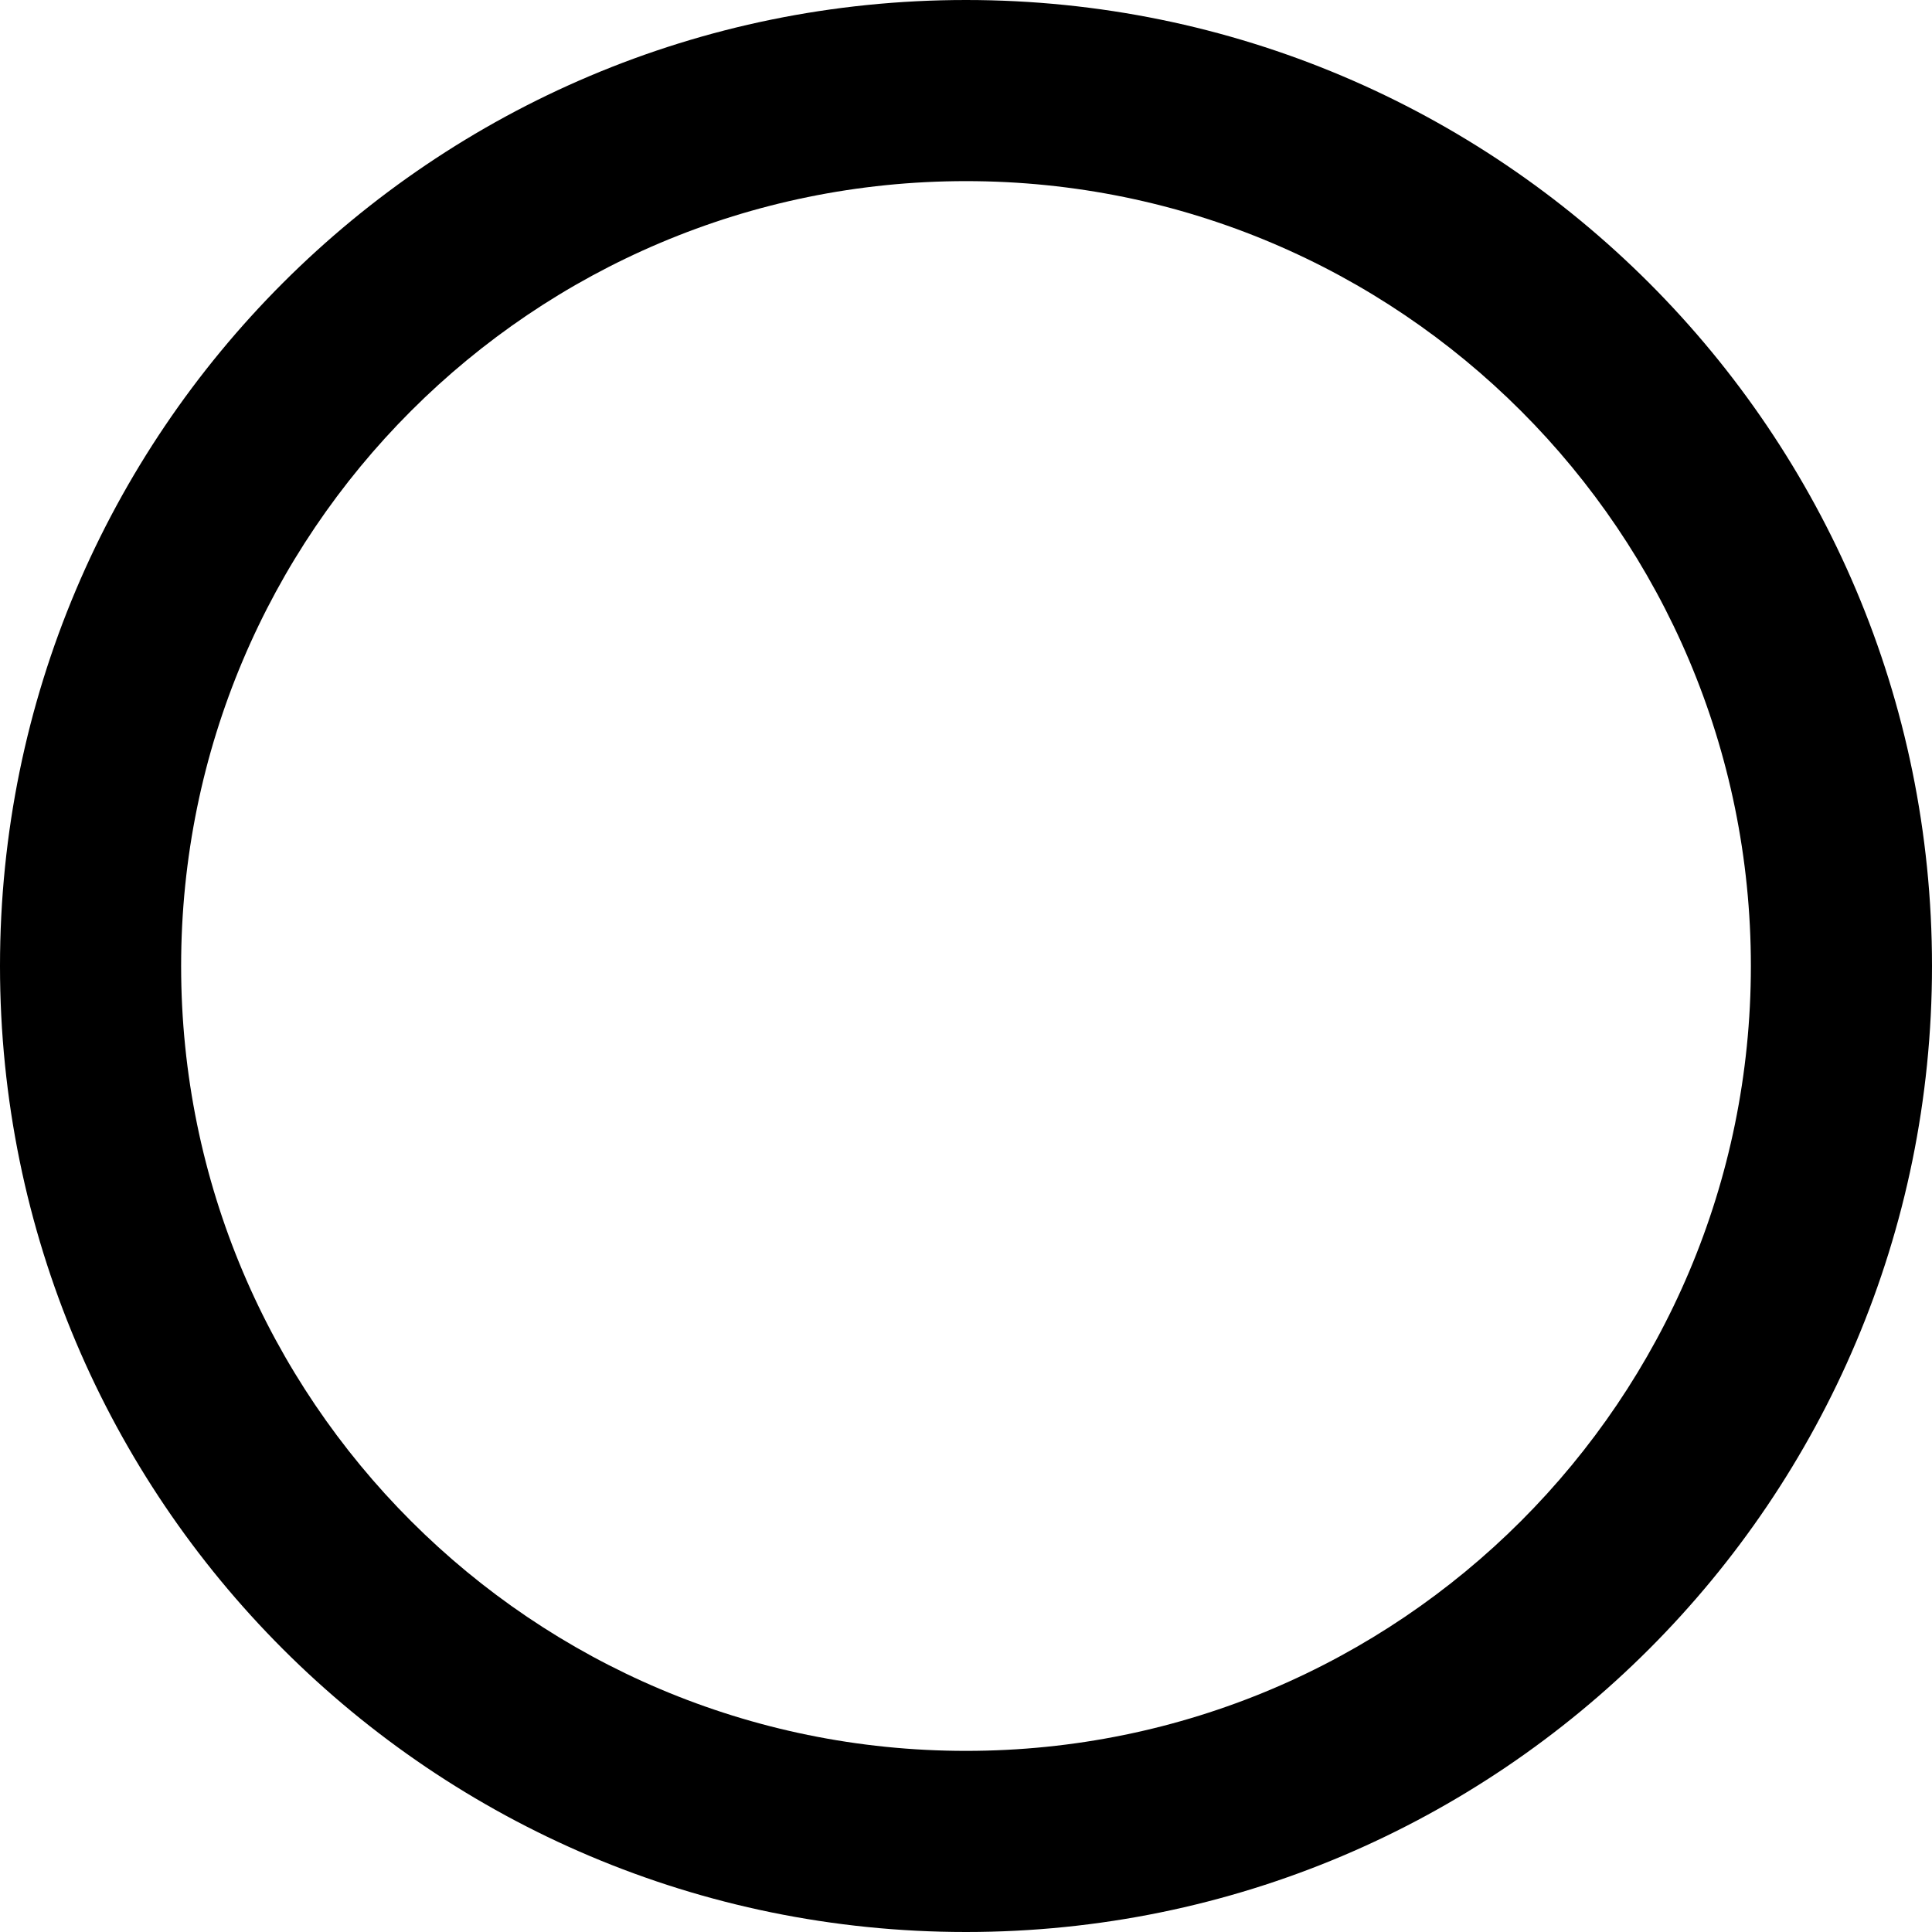
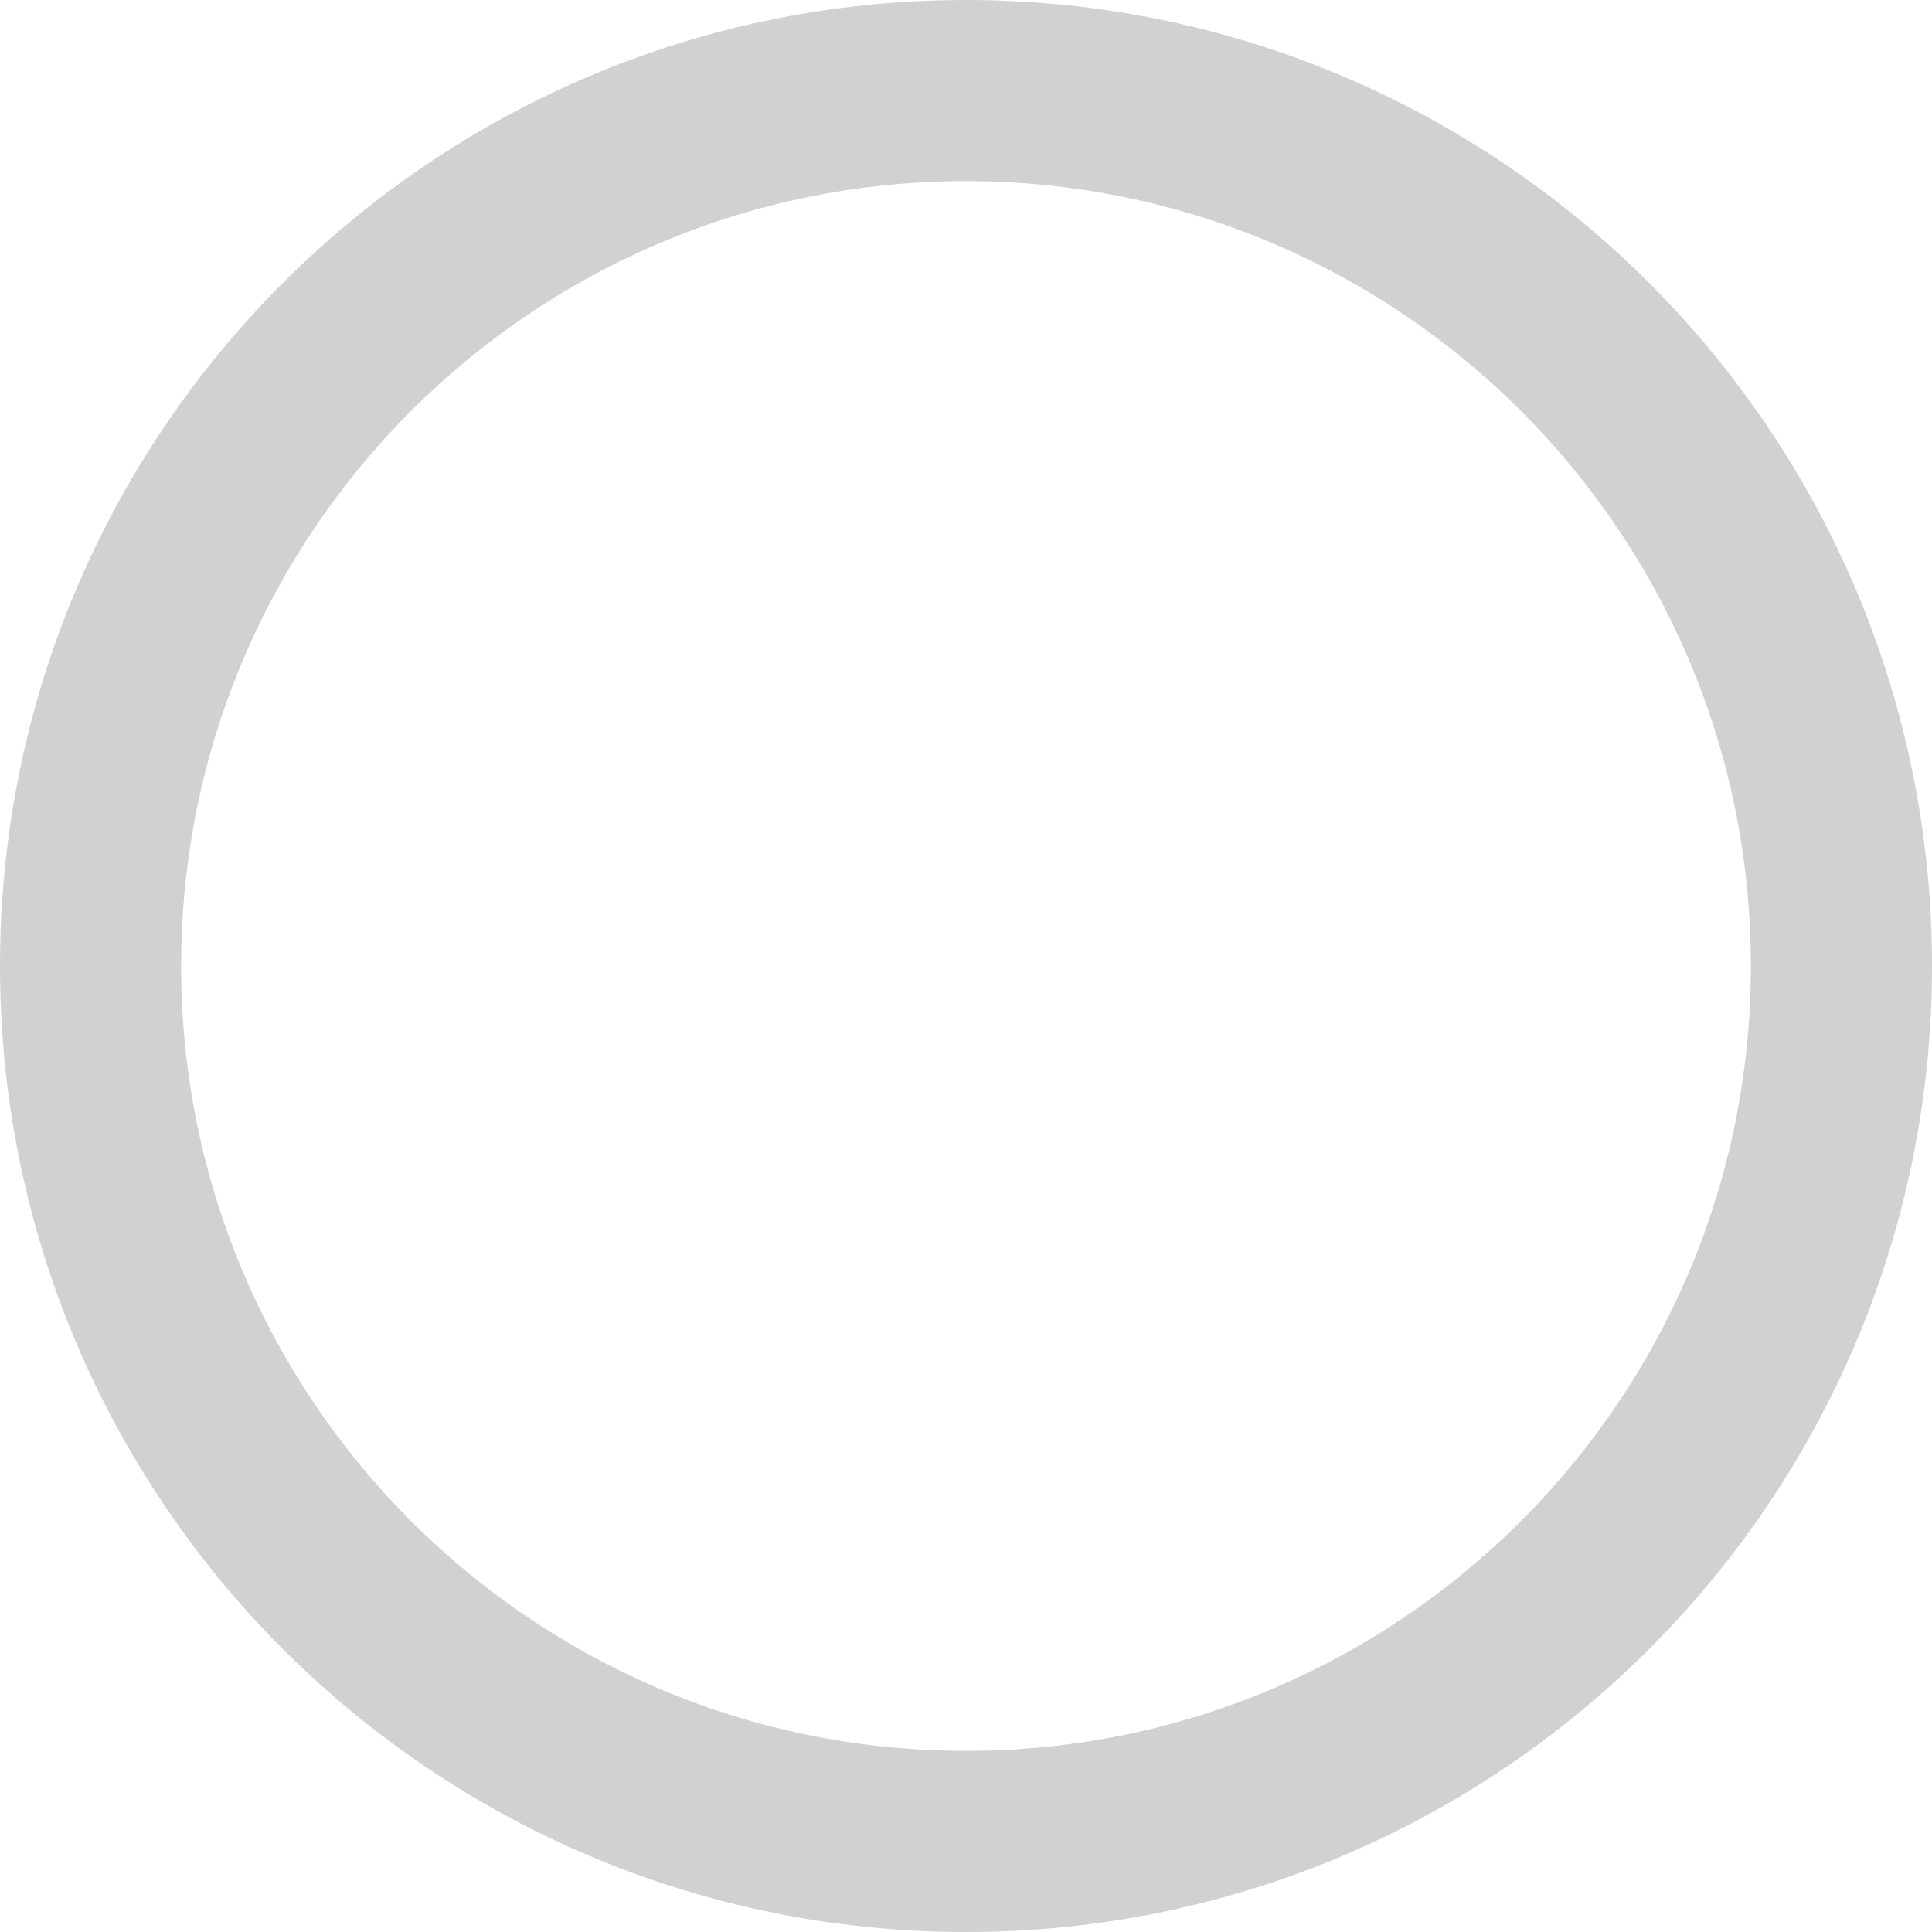
<svg xmlns="http://www.w3.org/2000/svg" viewBox="0 0 512 512">
-   <path d="M512 256C512 397.4 397.4 512 256 512C114.6 512 0 397.4 0 256C0 114.6 114.6 0 256 0C397.4 0 512 114.6 512 256zM256 48C141.1 48 48 141.1 48 256C48 370.9 141.1 464 256 464C370.9 464 464 370.9 464 256C464 141.1 370.9 48 256 48z" />
+   <path fill="#d1d1d1" d="M512 256C512 397.4 397.4 512 256 512C114.6 512 0 397.4 0 256C0 114.6 114.6 0 256 0C397.4 0 512 114.6 512 256zM256 48C141.1 48 48 141.1 48 256C48 370.9 141.1 464 256 464C370.9 464 464 370.9 464 256C464 141.1 370.9 48 256 48z" />
</svg>
